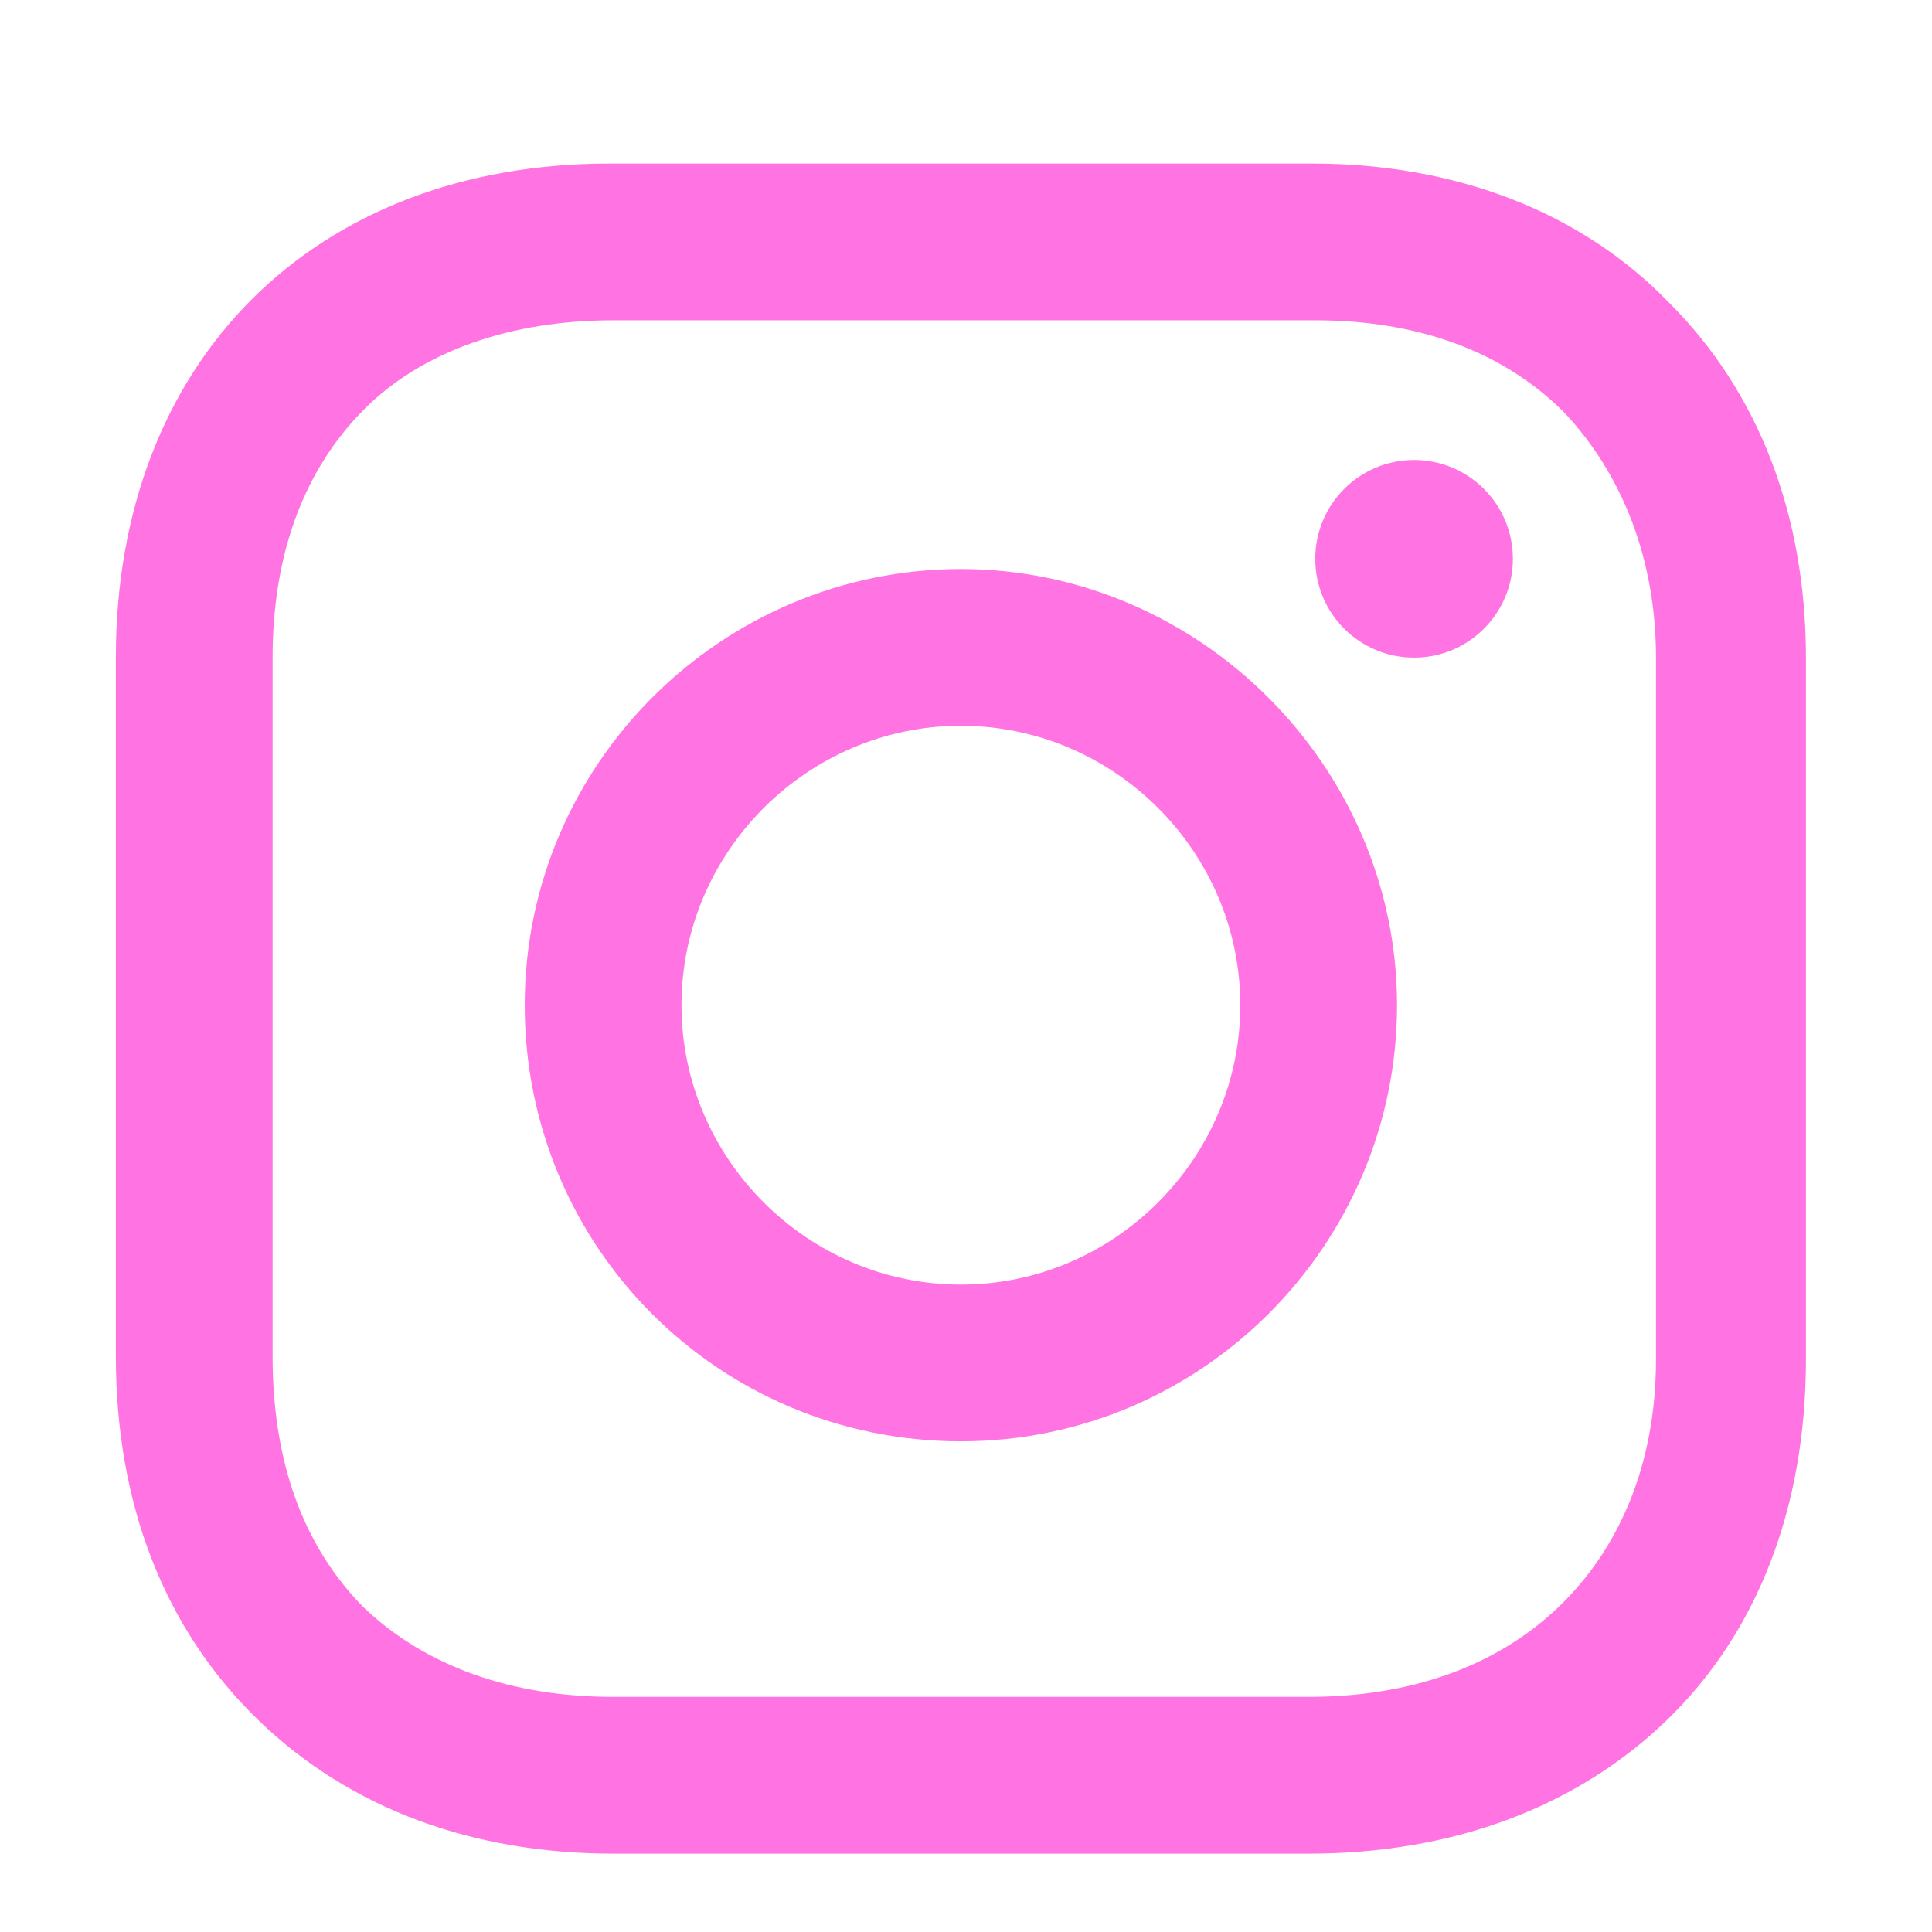
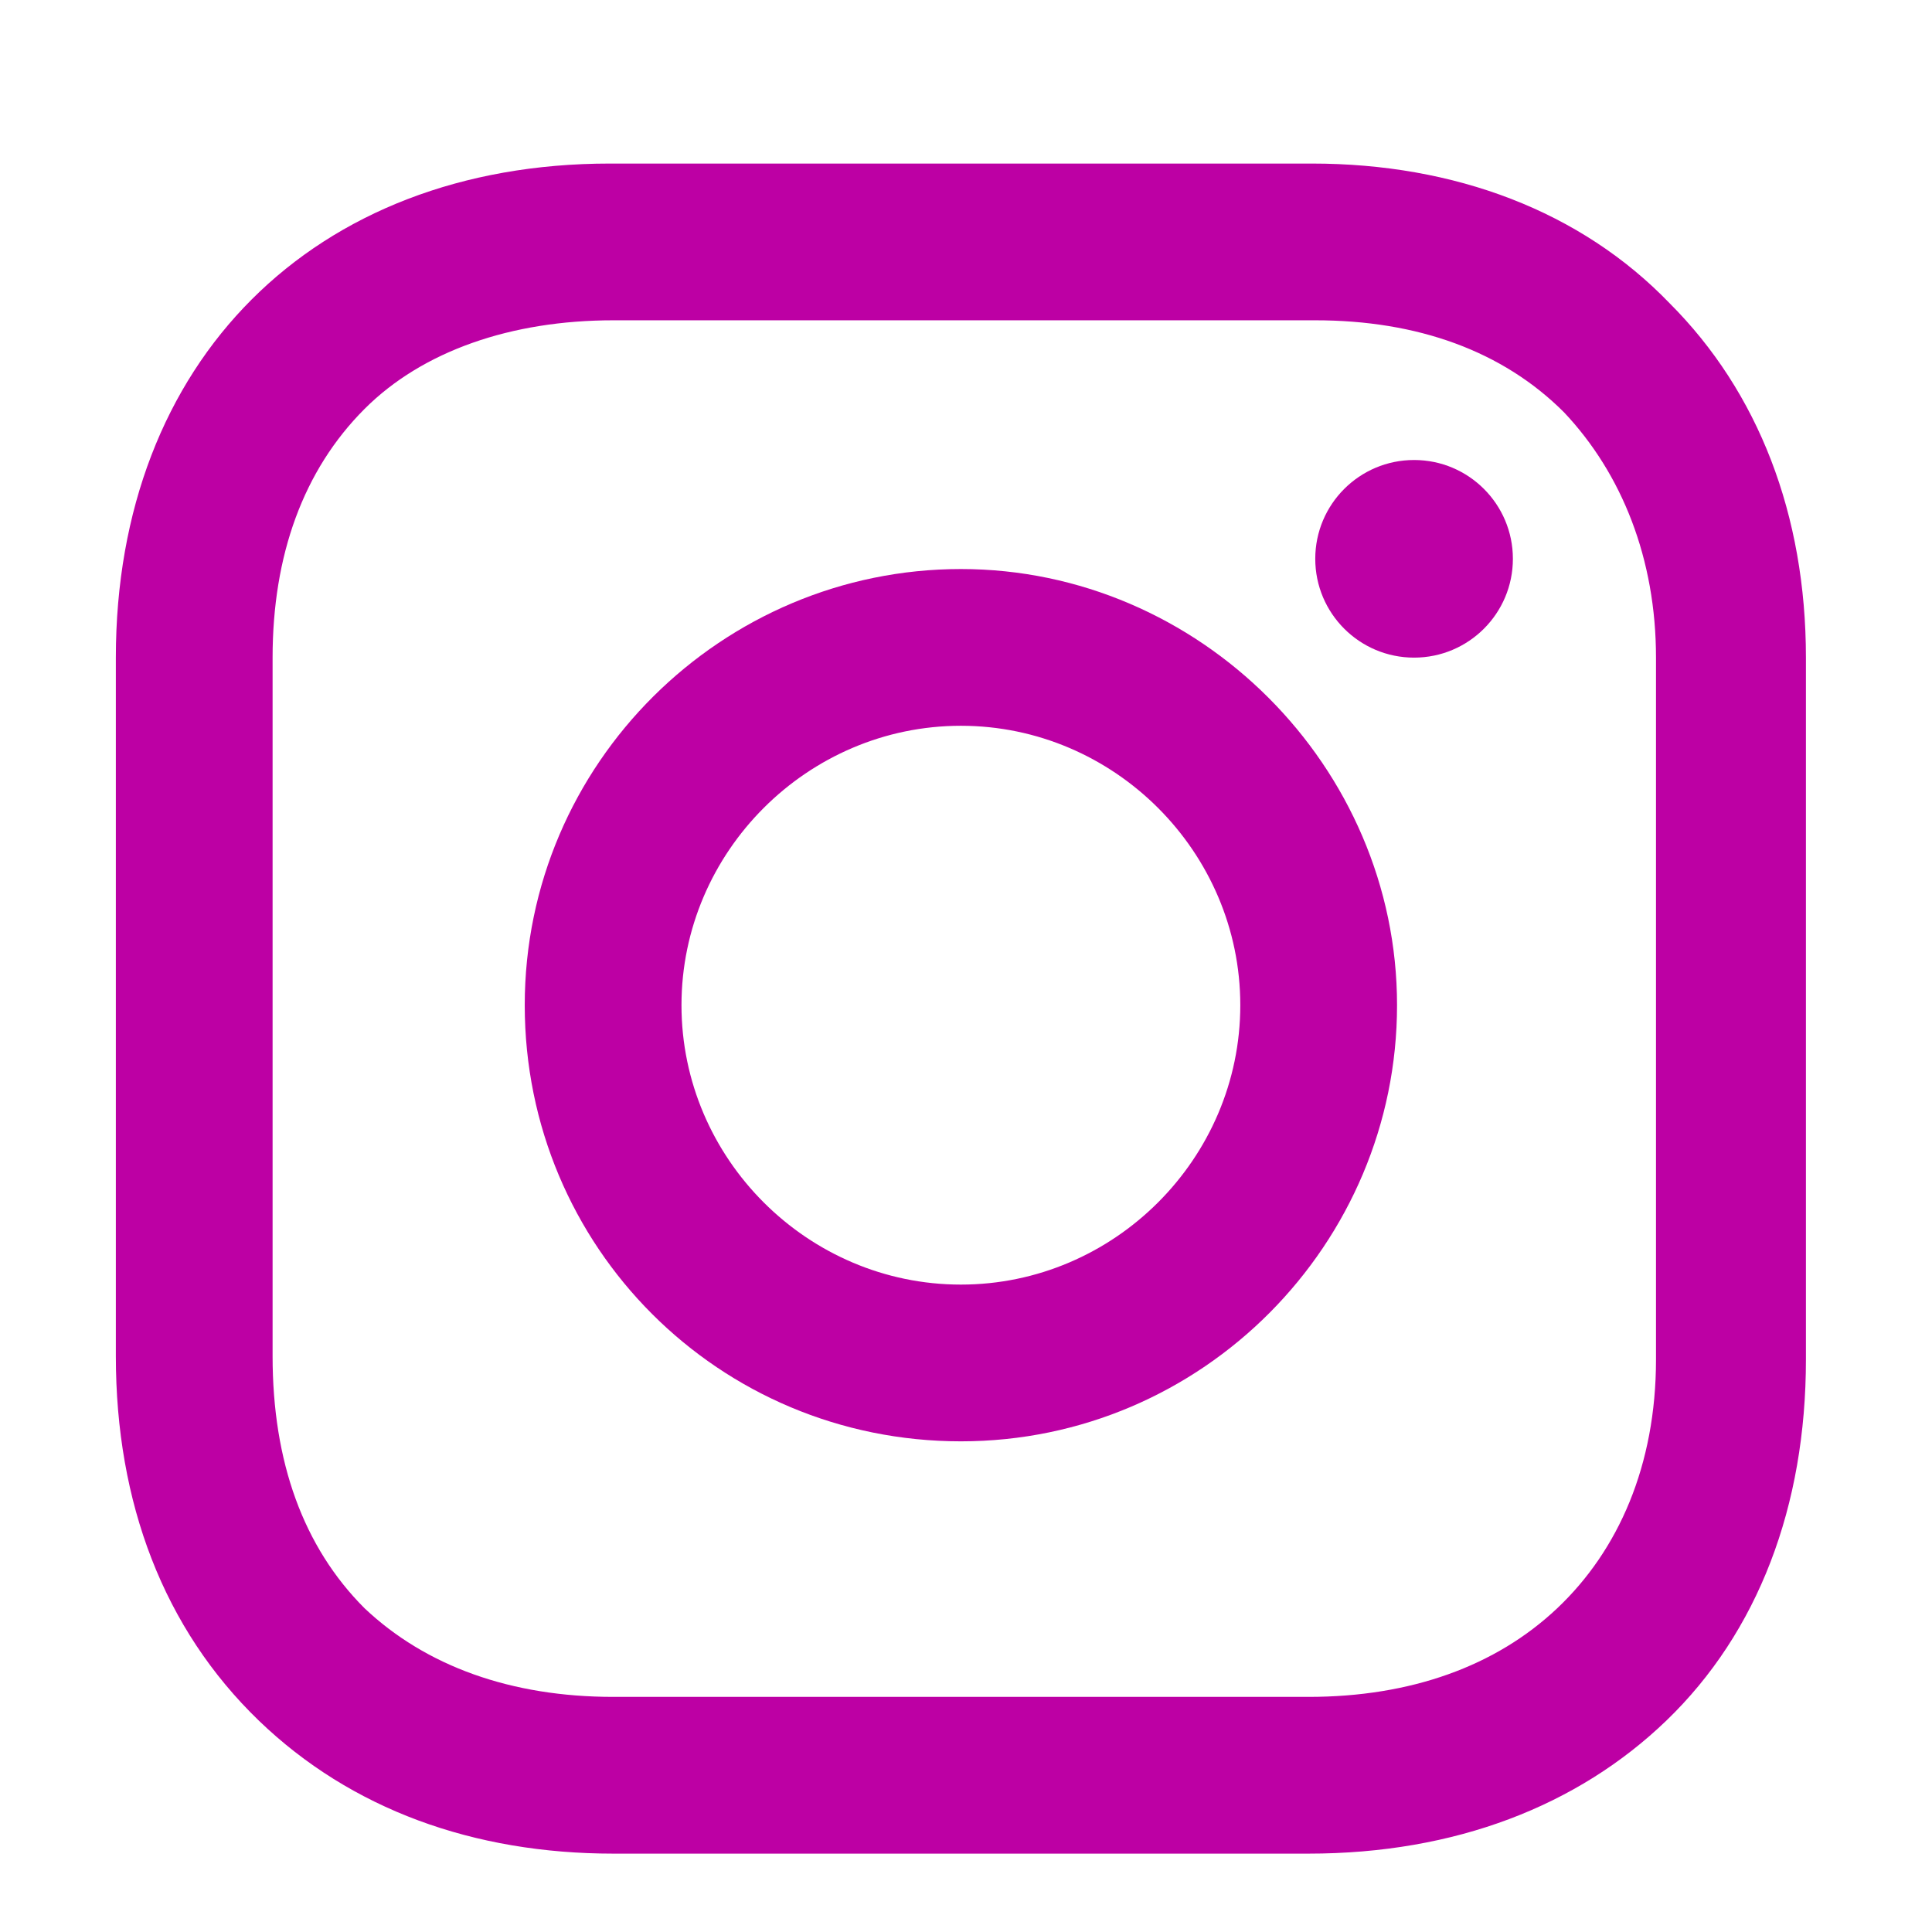
- <svg xmlns="http://www.w3.org/2000/svg" fill="#ff73e3" version="1.1" id="Layer_1" x="0px" y="0px" viewBox="0 0 56.7 56.7" enable-background="new 0 0 56.7 56.7" xml:space="preserve">
+ <svg xmlns="http://www.w3.org/2000/svg" fill="#bd00a4" version="1.1" id="Layer_1" x="0px" y="0px" viewBox="0 0 56.7 56.7" enable-background="new 0 0 56.7 56.7" xml:space="preserve">
  <g>
    <path d="M28.2,16.7c-7,0-12.8,5.7-12.8,12.8s5.7,12.8,12.8,12.8S41,36.5,41,29.5S35.2,16.7,28.2,16.7z M28.2,37.7   c-4.5,0-8.2-3.7-8.2-8.2s3.7-8.2,8.2-8.2s8.2,3.7,8.2,8.2S32.7,37.7,28.2,37.7z" />
    <circle cx="41.5" cy="16.4" r="2.9" />
    <path d="M49,8.9c-2.6-2.7-6.3-4.1-10.5-4.1H17.9c-8.7,0-14.5,5.8-14.5,14.5v20.5c0,4.3,1.4,8,4.2,10.7c2.7,2.6,6.3,3.9,10.4,3.9   h20.4c4.3,0,7.9-1.4,10.5-3.9c2.7-2.6,4.1-6.3,4.1-10.6V19.3C53,15.1,51.6,11.5,49,8.9z M48.6,39.9c0,3.1-1.1,5.6-2.9,7.3   s-4.3,2.6-7.3,2.6H18c-3,0-5.5-0.9-7.3-2.6C8.9,45.4,8,42.9,8,39.8V19.3c0-3,0.9-5.5,2.7-7.3c1.7-1.7,4.3-2.6,7.3-2.6h20.6   c3,0,5.5,0.9,7.3,2.7c1.7,1.8,2.7,4.3,2.7,7.2V39.9L48.6,39.9z" />
  </g>
</svg>
